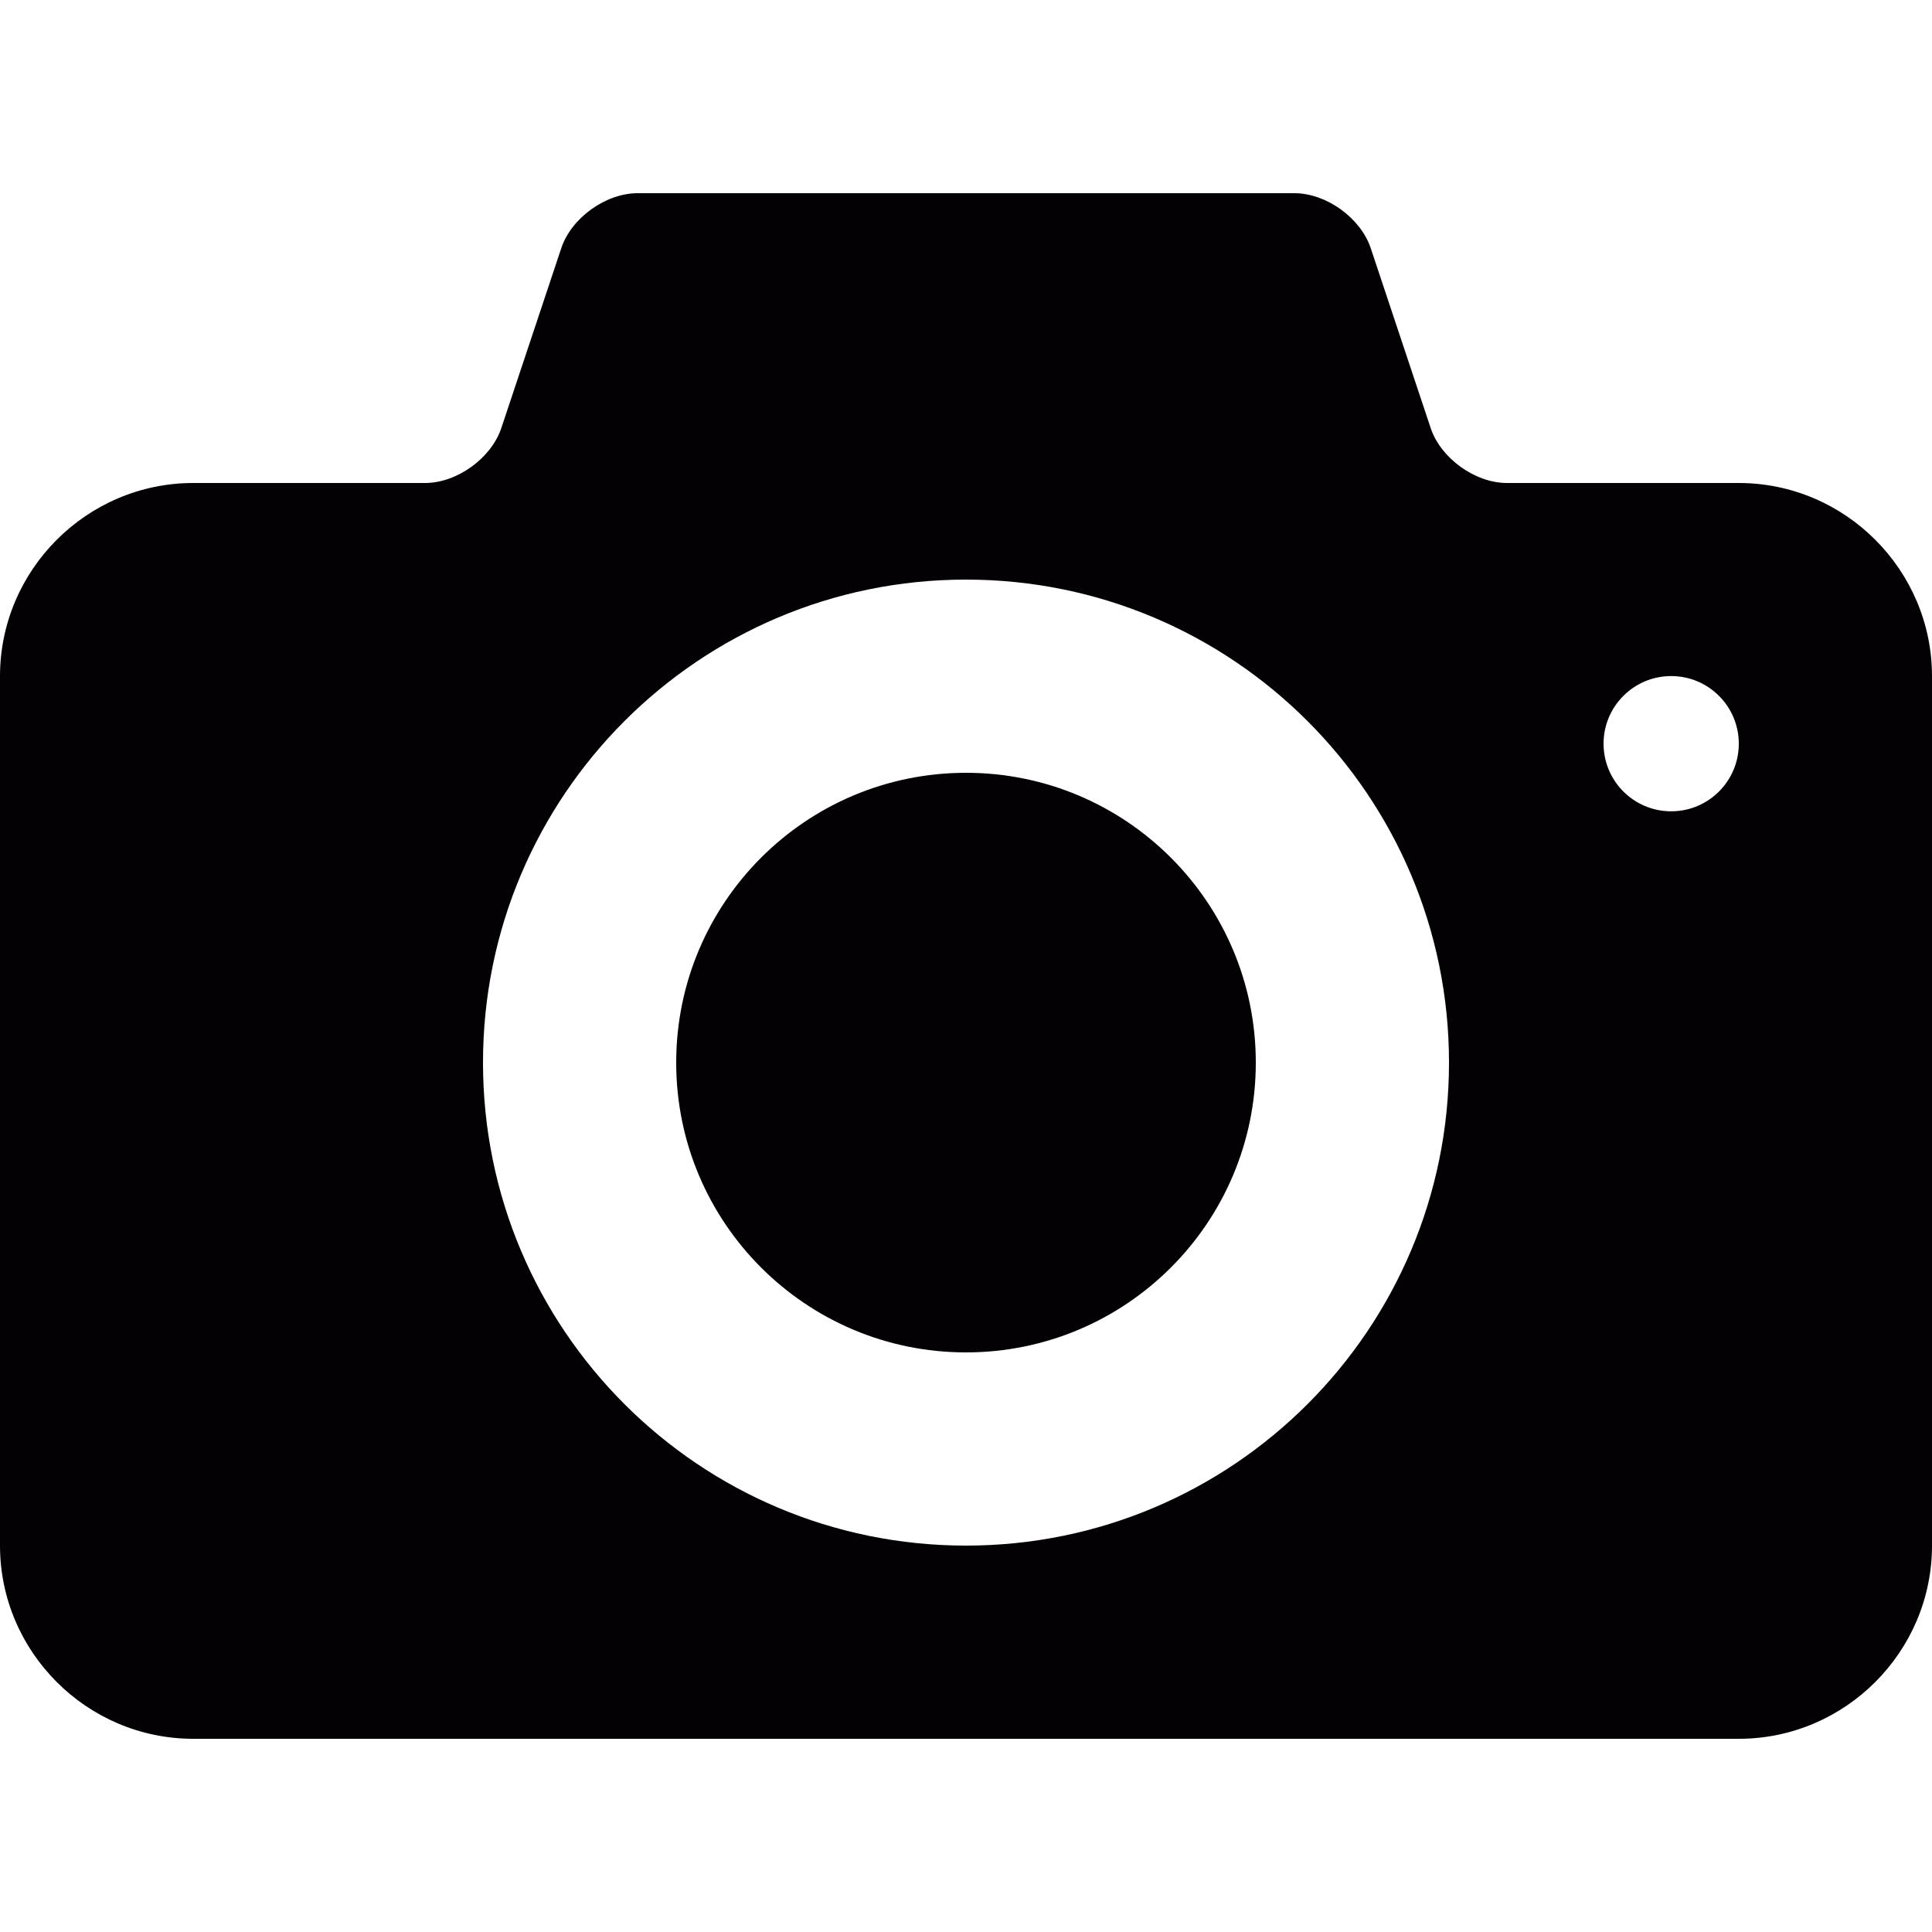
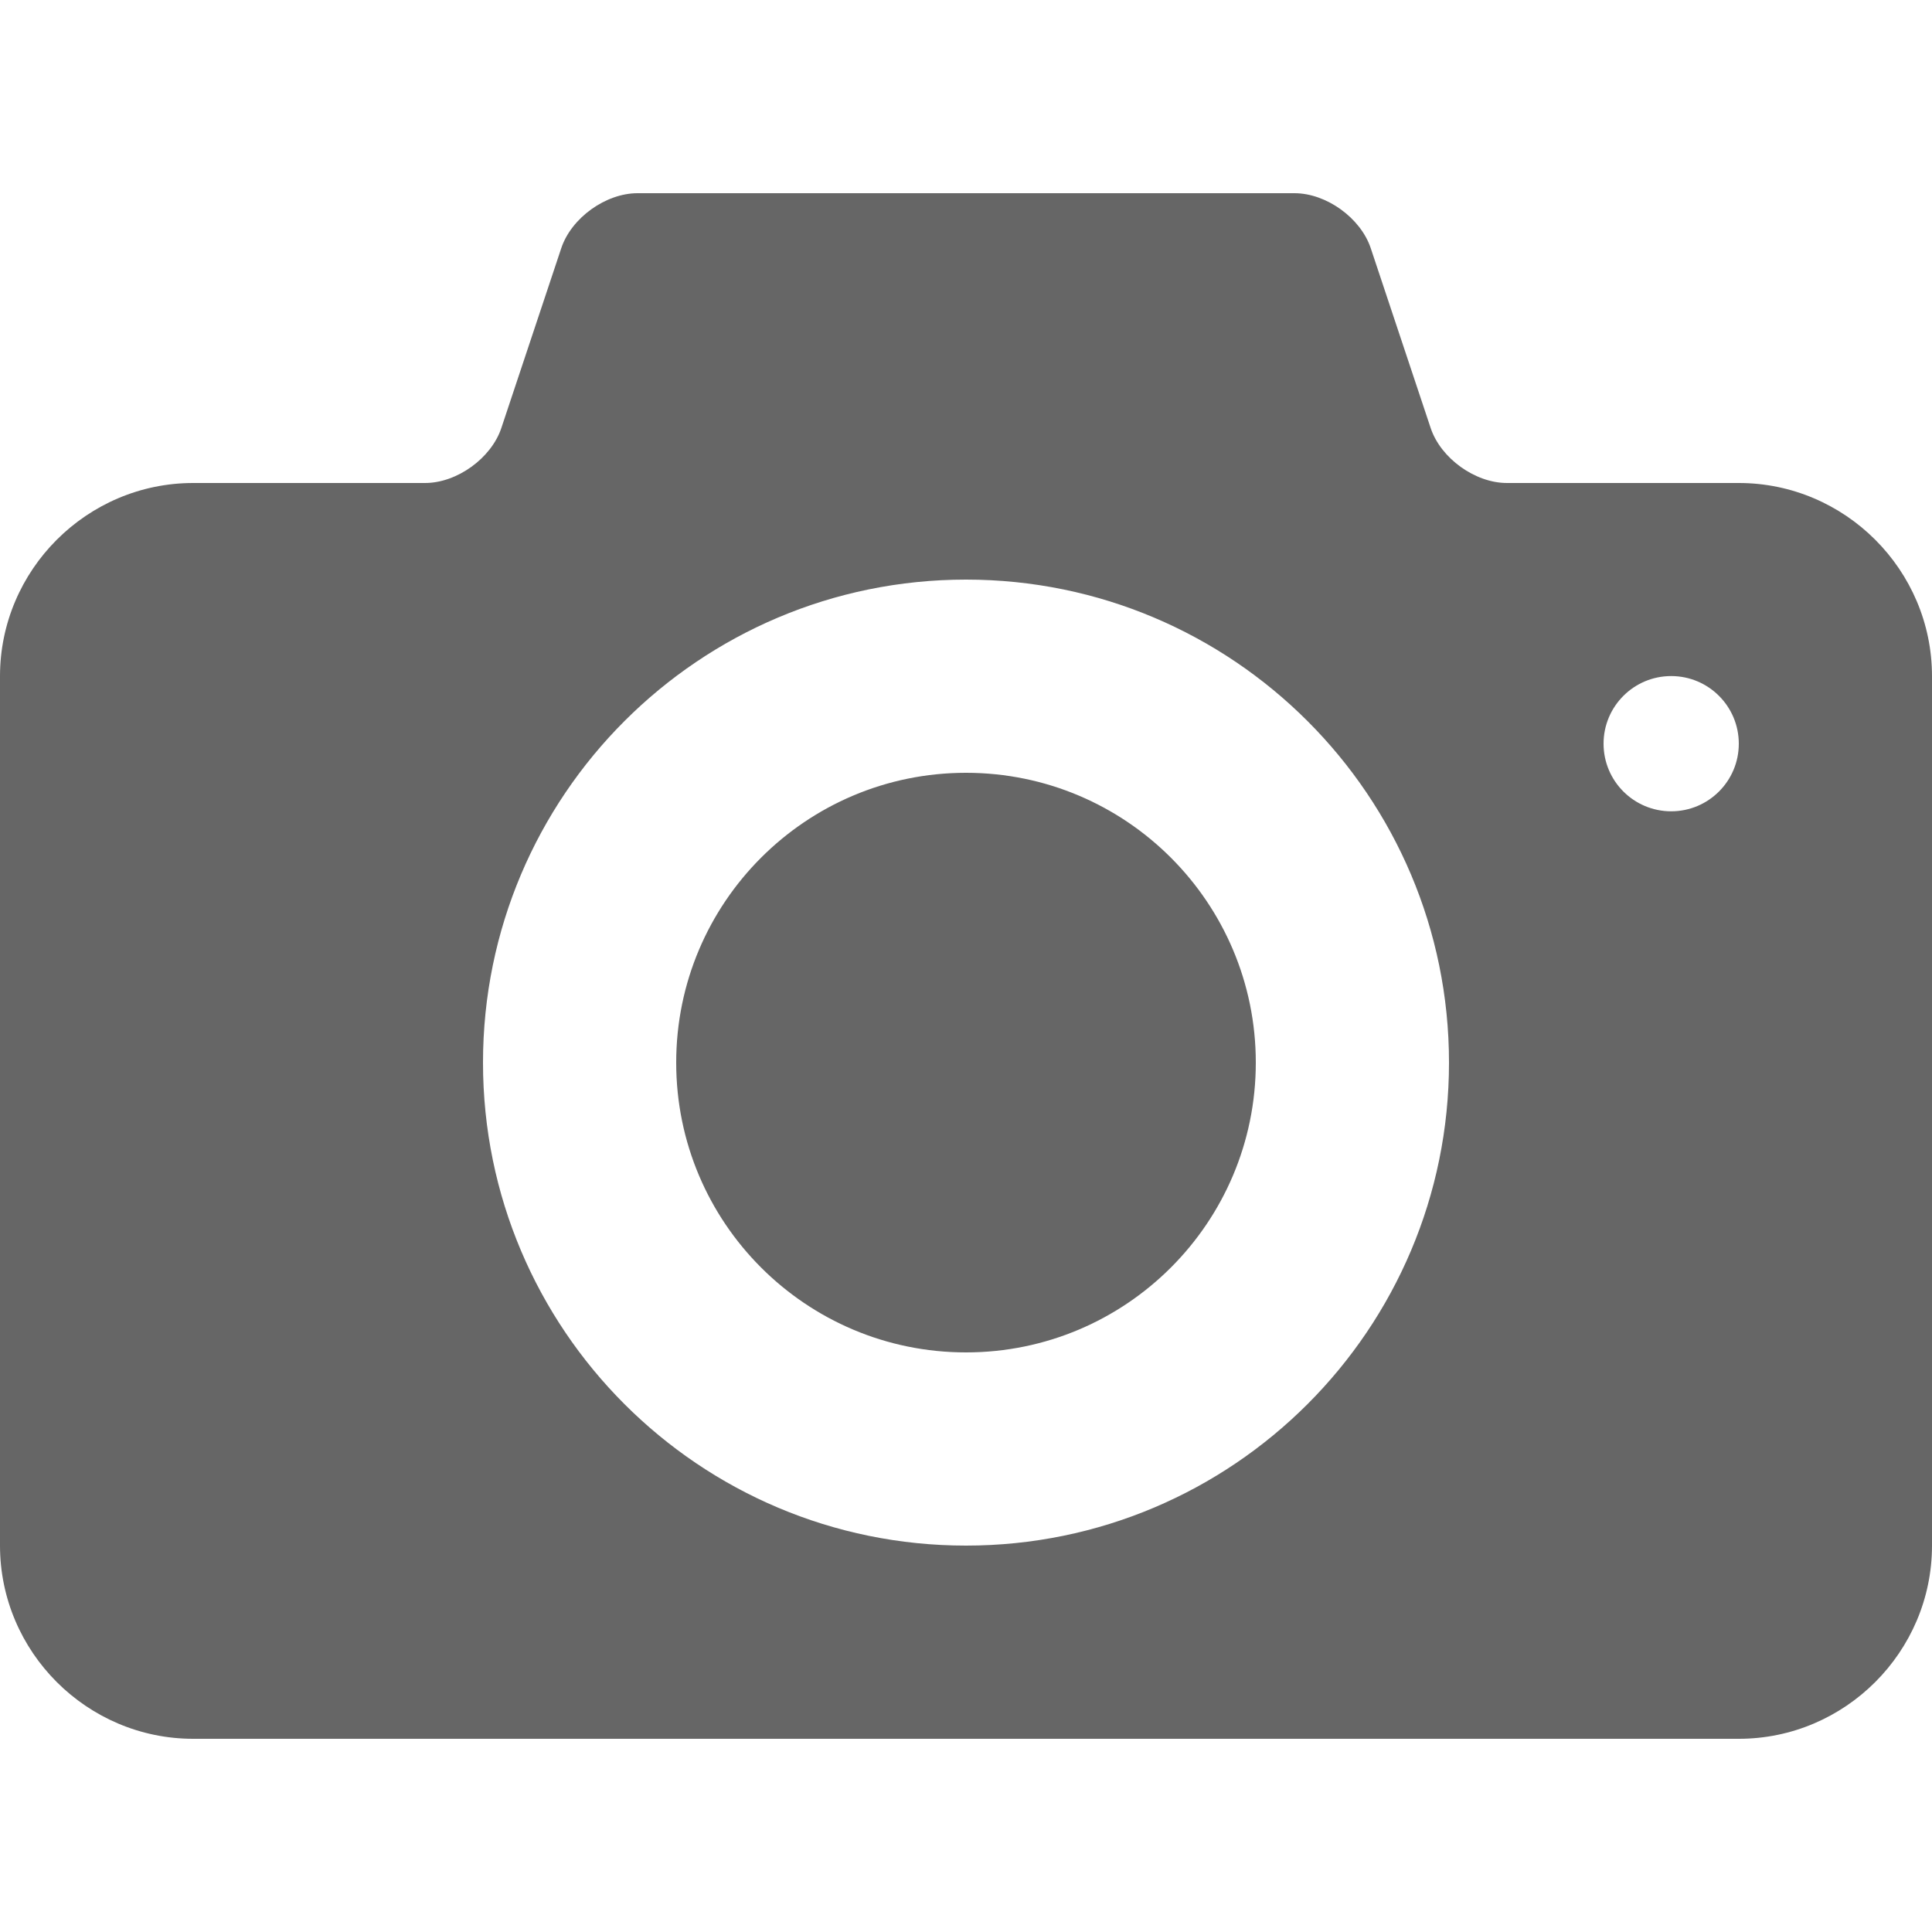
<svg xmlns="http://www.w3.org/2000/svg" version="1.1" id="Capa_1" x="0px" y="0px" viewBox="0 0 100 100" style="enable-background:new 0 0 100 100;" xml:space="preserve">
  <g>
    <g>
-       <path style="fill:#030104;" d="M50,40c-8.285,0-15,6.718-15,15c0,8.285,6.715,15,15,15c8.283,0,15-6.715,15-15    C65,46.718,58.283,40,50,40z M90,25H78c-1.65,0-3.428-1.28-3.949-2.846l-3.102-9.309C70.426,11.28,68.65,10,67,10H33    c-1.65,0-3.428,1.28-3.949,2.846l-3.102,9.309C25.426,23.72,23.65,25,22,25H10C4.5,25,0,29.5,0,35v45c0,5.5,4.5,10,10,10h80    c5.5,0,10-4.5,10-10V35C100,29.5,95.5,25,90,25z M50,80c-13.807,0-25-11.193-25-25c0-13.806,11.193-25,25-25    c13.805,0,25,11.194,25,25C75,68.807,63.805,80,50,80z M86.5,41.993c-1.932,0-3.5-1.566-3.5-3.5c0-1.932,1.568-3.5,3.5-3.5    c1.934,0,3.5,1.568,3.5,3.5C90,40.427,88.433,41.993,86.5,41.993z" />
+       <path style="fill:#666666;" d="M50,40c-8.285,0-15,6.718-15,15c0,8.285,6.715,15,15,15c8.283,0,15-6.715,15-15    C65,46.718,58.283,40,50,40z M90,25H78c-1.65,0-3.428-1.28-3.949-2.846l-3.102-9.309C70.426,11.28,68.65,10,67,10H33    c-1.65,0-3.428,1.28-3.949,2.846l-3.102,9.309C25.426,23.72,23.65,25,22,25H10C4.5,25,0,29.5,0,35v45c0,5.5,4.5,10,10,10h80    c5.5,0,10-4.5,10-10V35C100,29.5,95.5,25,90,25z M50,80c-13.807,0-25-11.193-25-25c0-13.806,11.193-25,25-25    c13.805,0,25,11.194,25,25C75,68.807,63.805,80,50,80z M86.5,41.993c-1.932,0-3.5-1.566-3.5-3.5c0-1.932,1.568-3.5,3.5-3.5    c1.934,0,3.5,1.568,3.5,3.5C90,40.427,88.433,41.993,86.5,41.993z" />
    </g>
  </g>
  <g>
</g>
  <g>
</g>
  <g>
</g>
  <g>
</g>
  <g>
</g>
  <g>
</g>
  <g>
</g>
  <g>
</g>
  <g>
</g>
  <g>
</g>
  <g>
</g>
  <g>
</g>
  <g>
</g>
  <g>
</g>
  <g>
</g>
</svg>
